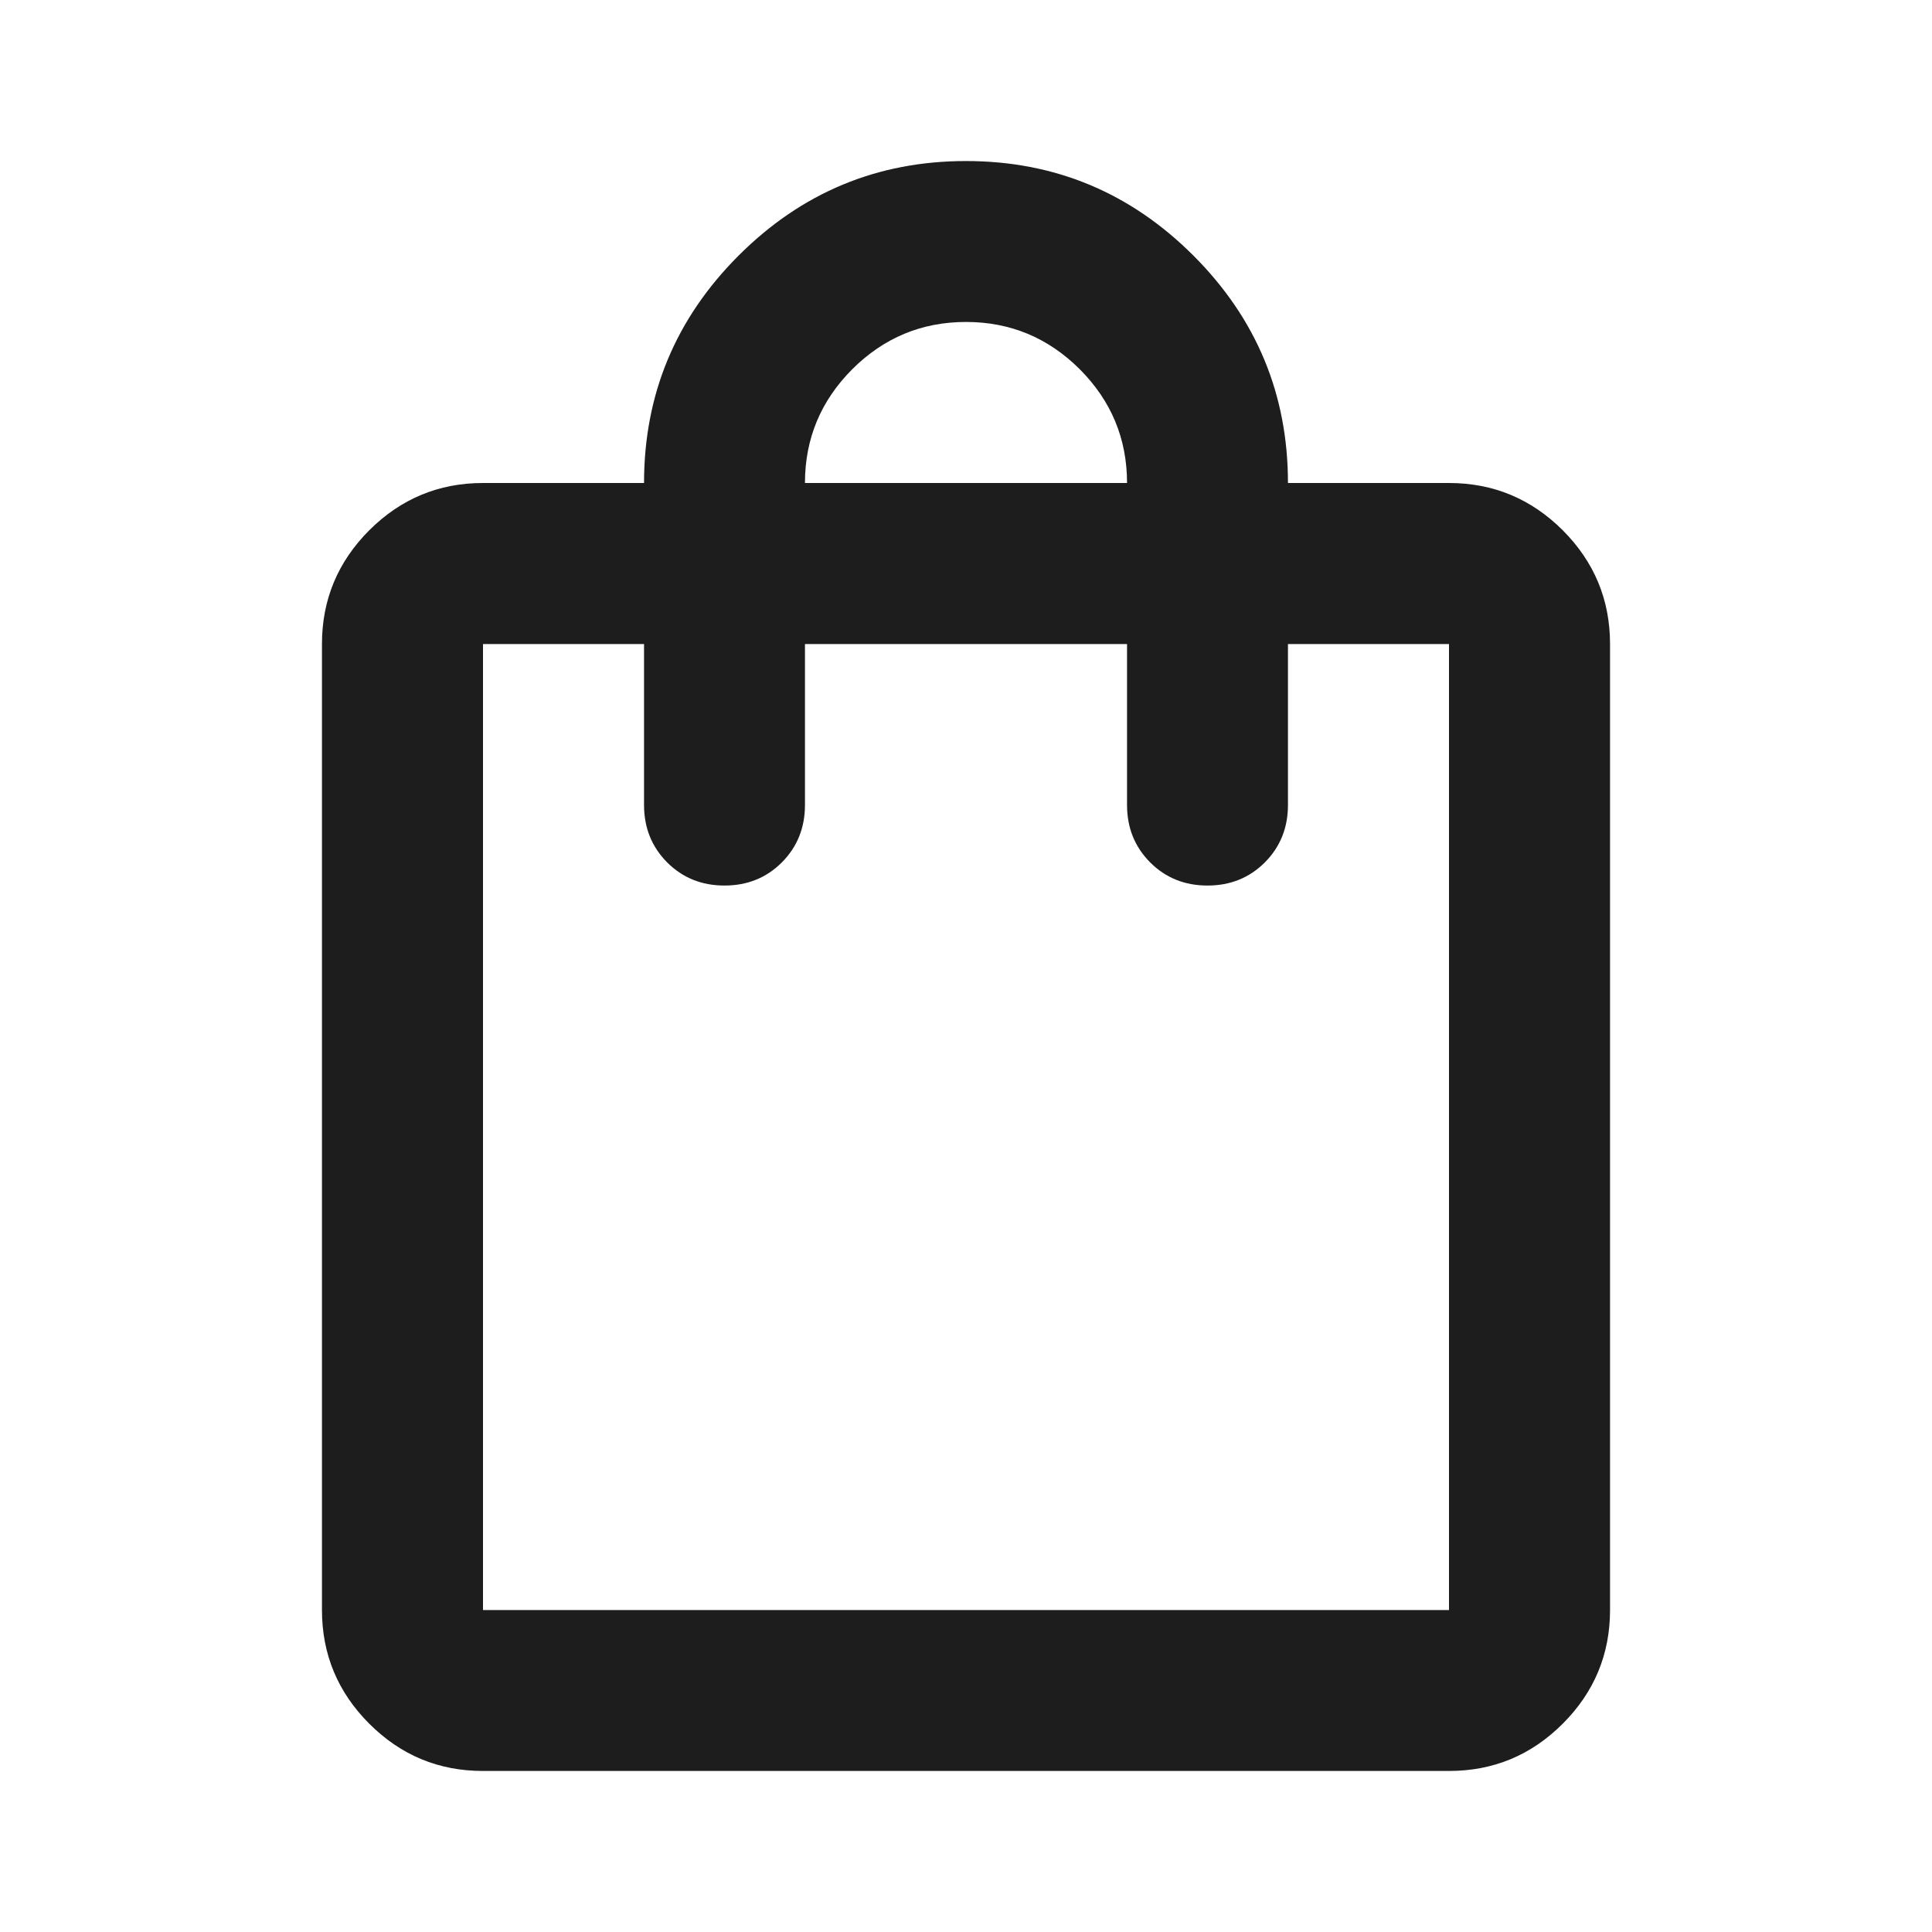
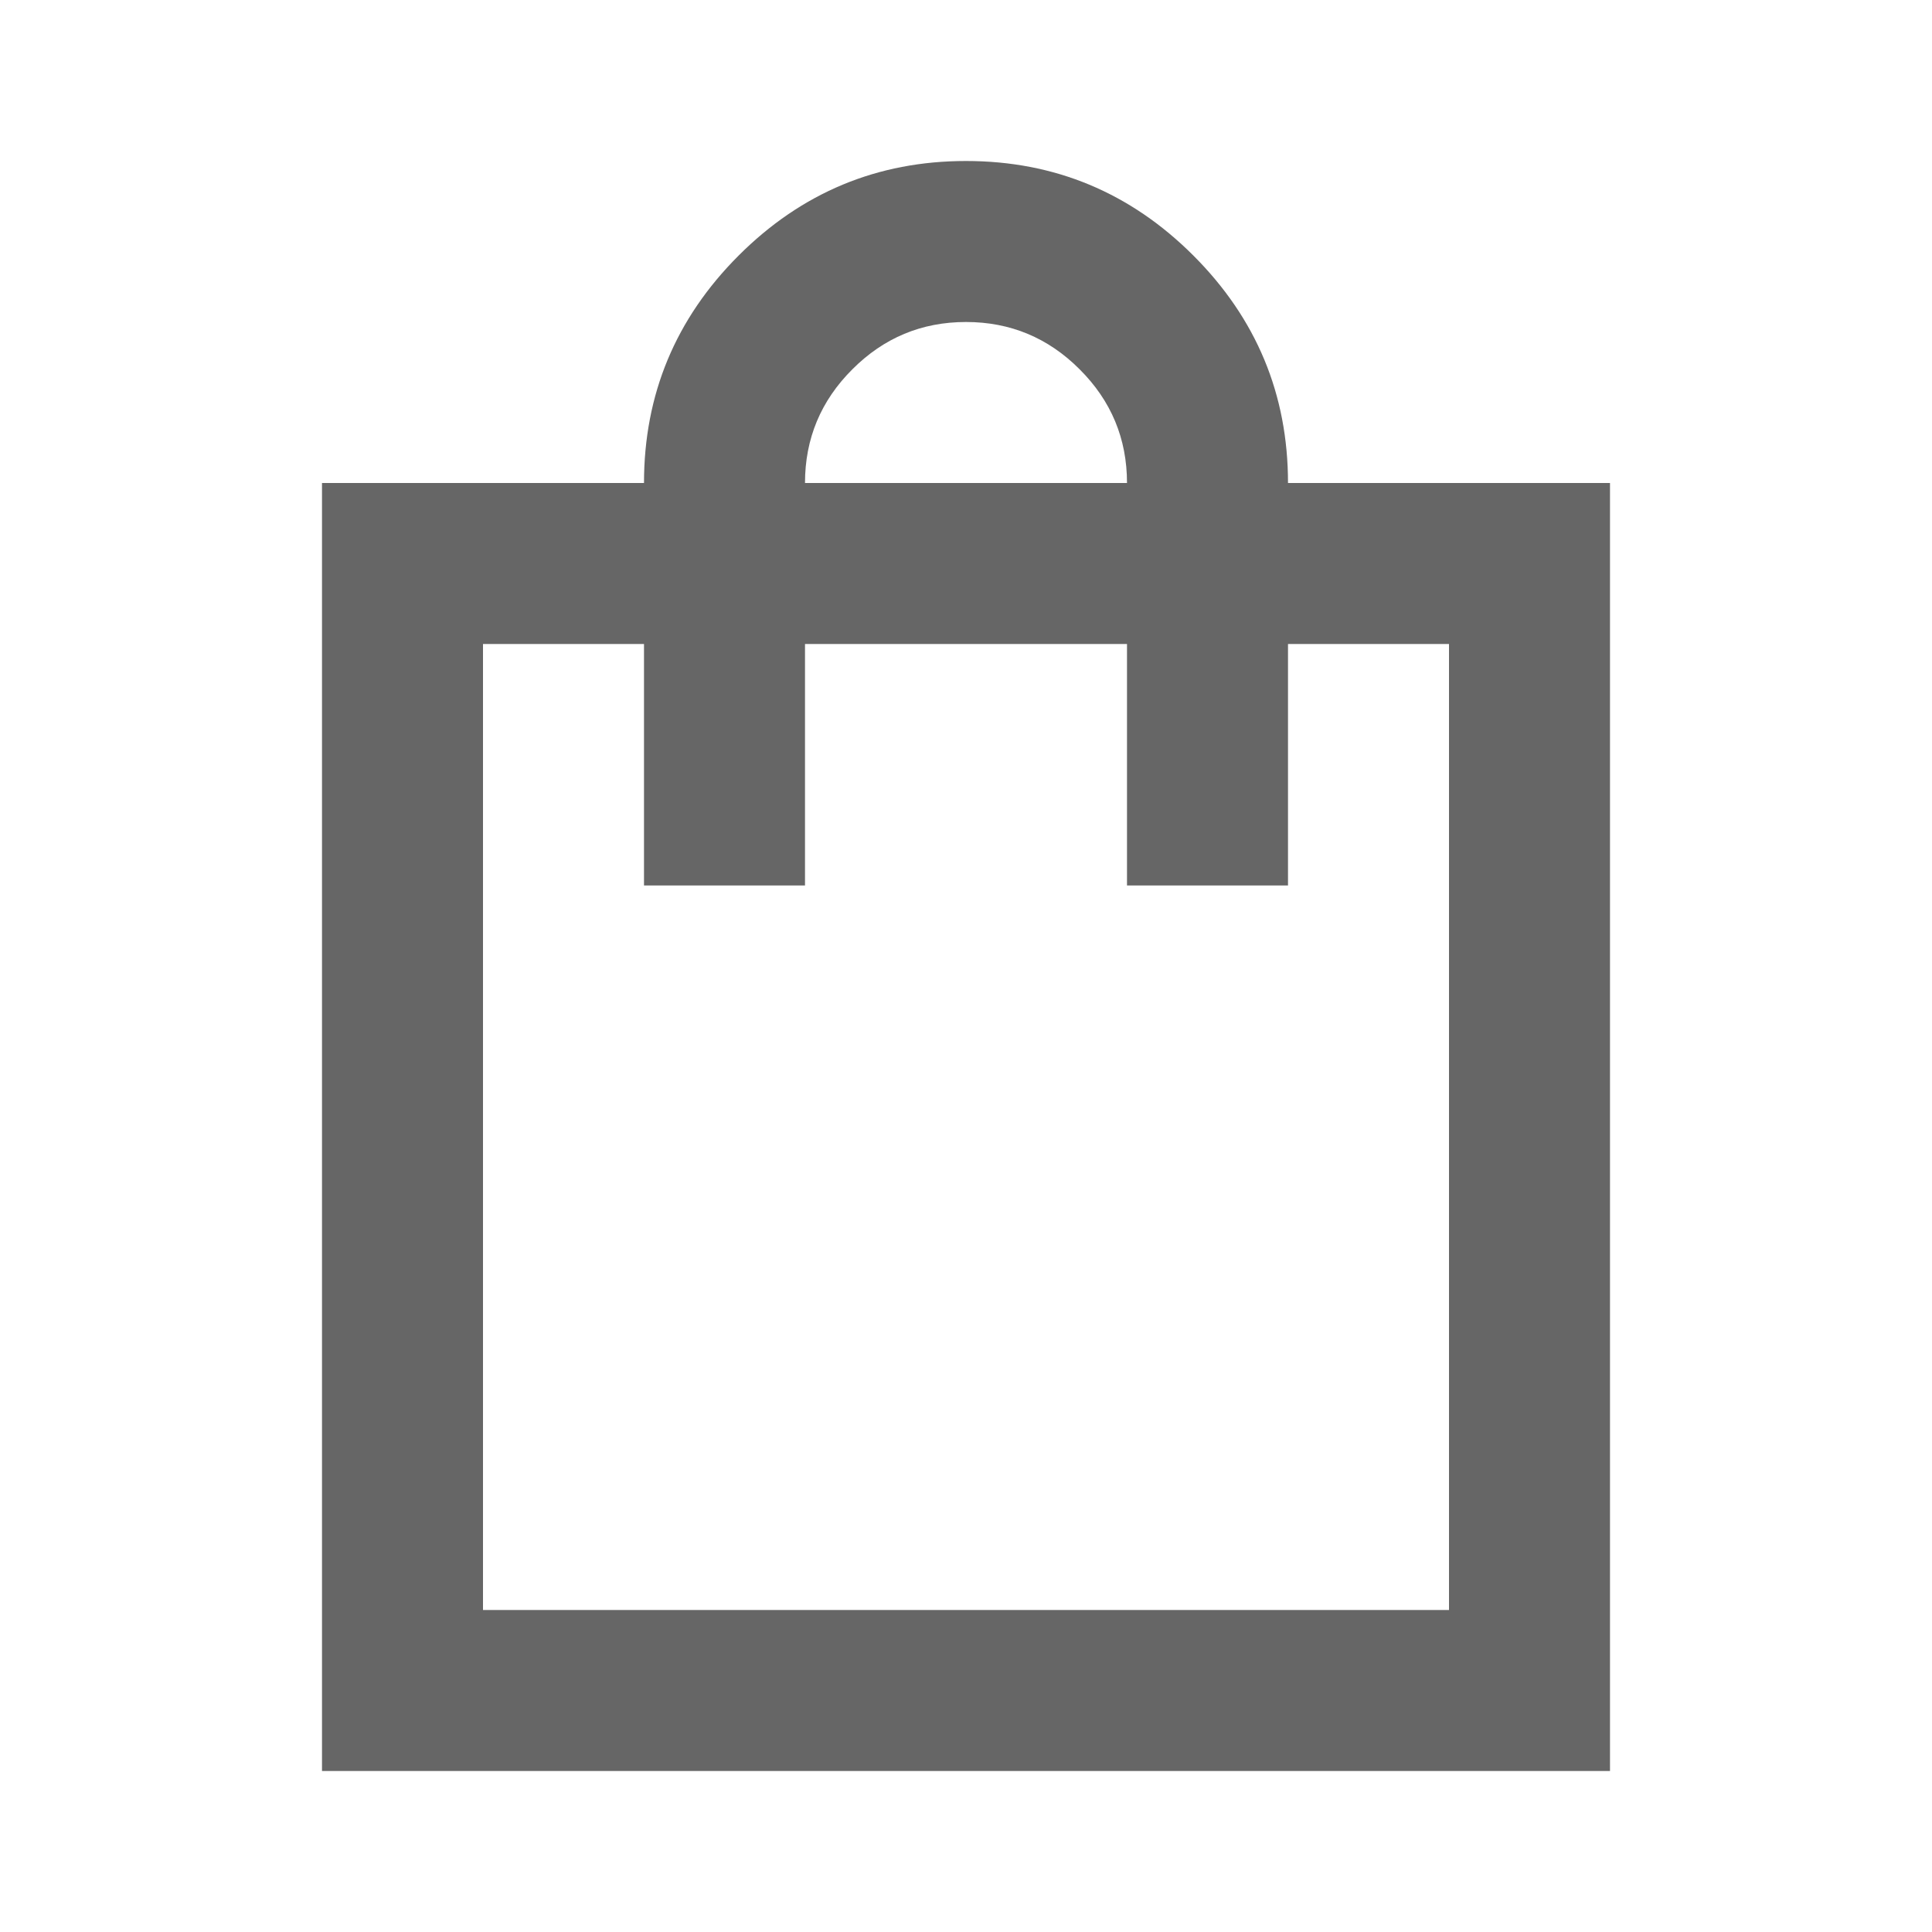
- <svg xmlns="http://www.w3.org/2000/svg" width="17" height="17" viewBox="0 0 17 17" fill="none">
-   <mask id="mask0_3_154" style="mask-type:alpha" maskUnits="userSpaceOnUse" x="0" y="0" width="17" height="17">
-     <rect width="17" height="17" fill="#D9D9D9" />
+ <svg xmlns="http://www.w3.org/2000/svg" width="24" height="24" viewBox="0 0 24 24" fill="none">
+   <mask id="mask0_2_159" style="mask-type:alpha" maskUnits="userSpaceOnUse" x="0" y="0" width="24" height="24">
+     <rect width="24" height="24" fill="#D9D9D9" />
  </mask>
-   <g mask="url(#mask0_3_154)">
-     <path d="M4.25 15.583C3.86 15.583 3.527 15.445 3.249 15.167C2.972 14.89 2.833 14.556 2.833 14.167V5.667C2.833 5.277 2.972 4.944 3.249 4.666C3.527 4.389 3.86 4.25 4.25 4.25H5.667C5.667 3.471 5.944 2.804 6.499 2.249C7.054 1.694 7.721 1.417 8.5 1.417C9.279 1.417 9.946 1.694 10.501 2.249C11.056 2.804 11.333 3.471 11.333 4.25H12.75C13.14 4.25 13.473 4.389 13.751 4.666C14.028 4.944 14.167 5.277 14.167 5.667V14.167C14.167 14.556 14.028 14.89 13.751 15.167C13.473 15.445 13.14 15.583 12.75 15.583H4.25ZM4.25 14.167H12.75V5.667H11.333V7.083C11.333 7.284 11.265 7.452 11.13 7.588C10.994 7.724 10.826 7.792 10.625 7.792C10.424 7.792 10.256 7.724 10.12 7.588C9.985 7.452 9.917 7.284 9.917 7.083V5.667H7.083V7.083C7.083 7.284 7.015 7.452 6.88 7.588C6.744 7.724 6.576 7.792 6.375 7.792C6.174 7.792 6.006 7.724 5.87 7.588C5.735 7.452 5.667 7.284 5.667 7.083V5.667H4.25V14.167ZM7.083 4.25H9.917C9.917 3.86 9.778 3.527 9.501 3.249C9.223 2.972 8.89 2.833 8.5 2.833C8.11 2.833 7.777 2.972 7.499 3.249C7.222 3.527 7.083 3.86 7.083 4.25Z" fill="#1D1D1D" />
+   <g mask="url(#mask0_2_159)">
+     <path d="M4 22V6H8C8 4.9 8.392 3.958 9.175 3.175C9.958 2.392 10.9 2 12 2C13.1 2 14.042 2.392 14.825 3.175C15.608 3.958 16 4.9 16 6H20V22H4ZM6 20H18V8H16V11H14V8H10V11H8V8H6V20ZM10 6H14C14 5.45 13.804 4.979 13.412 4.588C13.021 4.196 12.55 4 12 4C11.45 4 10.979 4.196 10.588 4.588C10.196 4.979 10 5.45 10 6Z" fill="#666666" />
  </g>
</svg>
